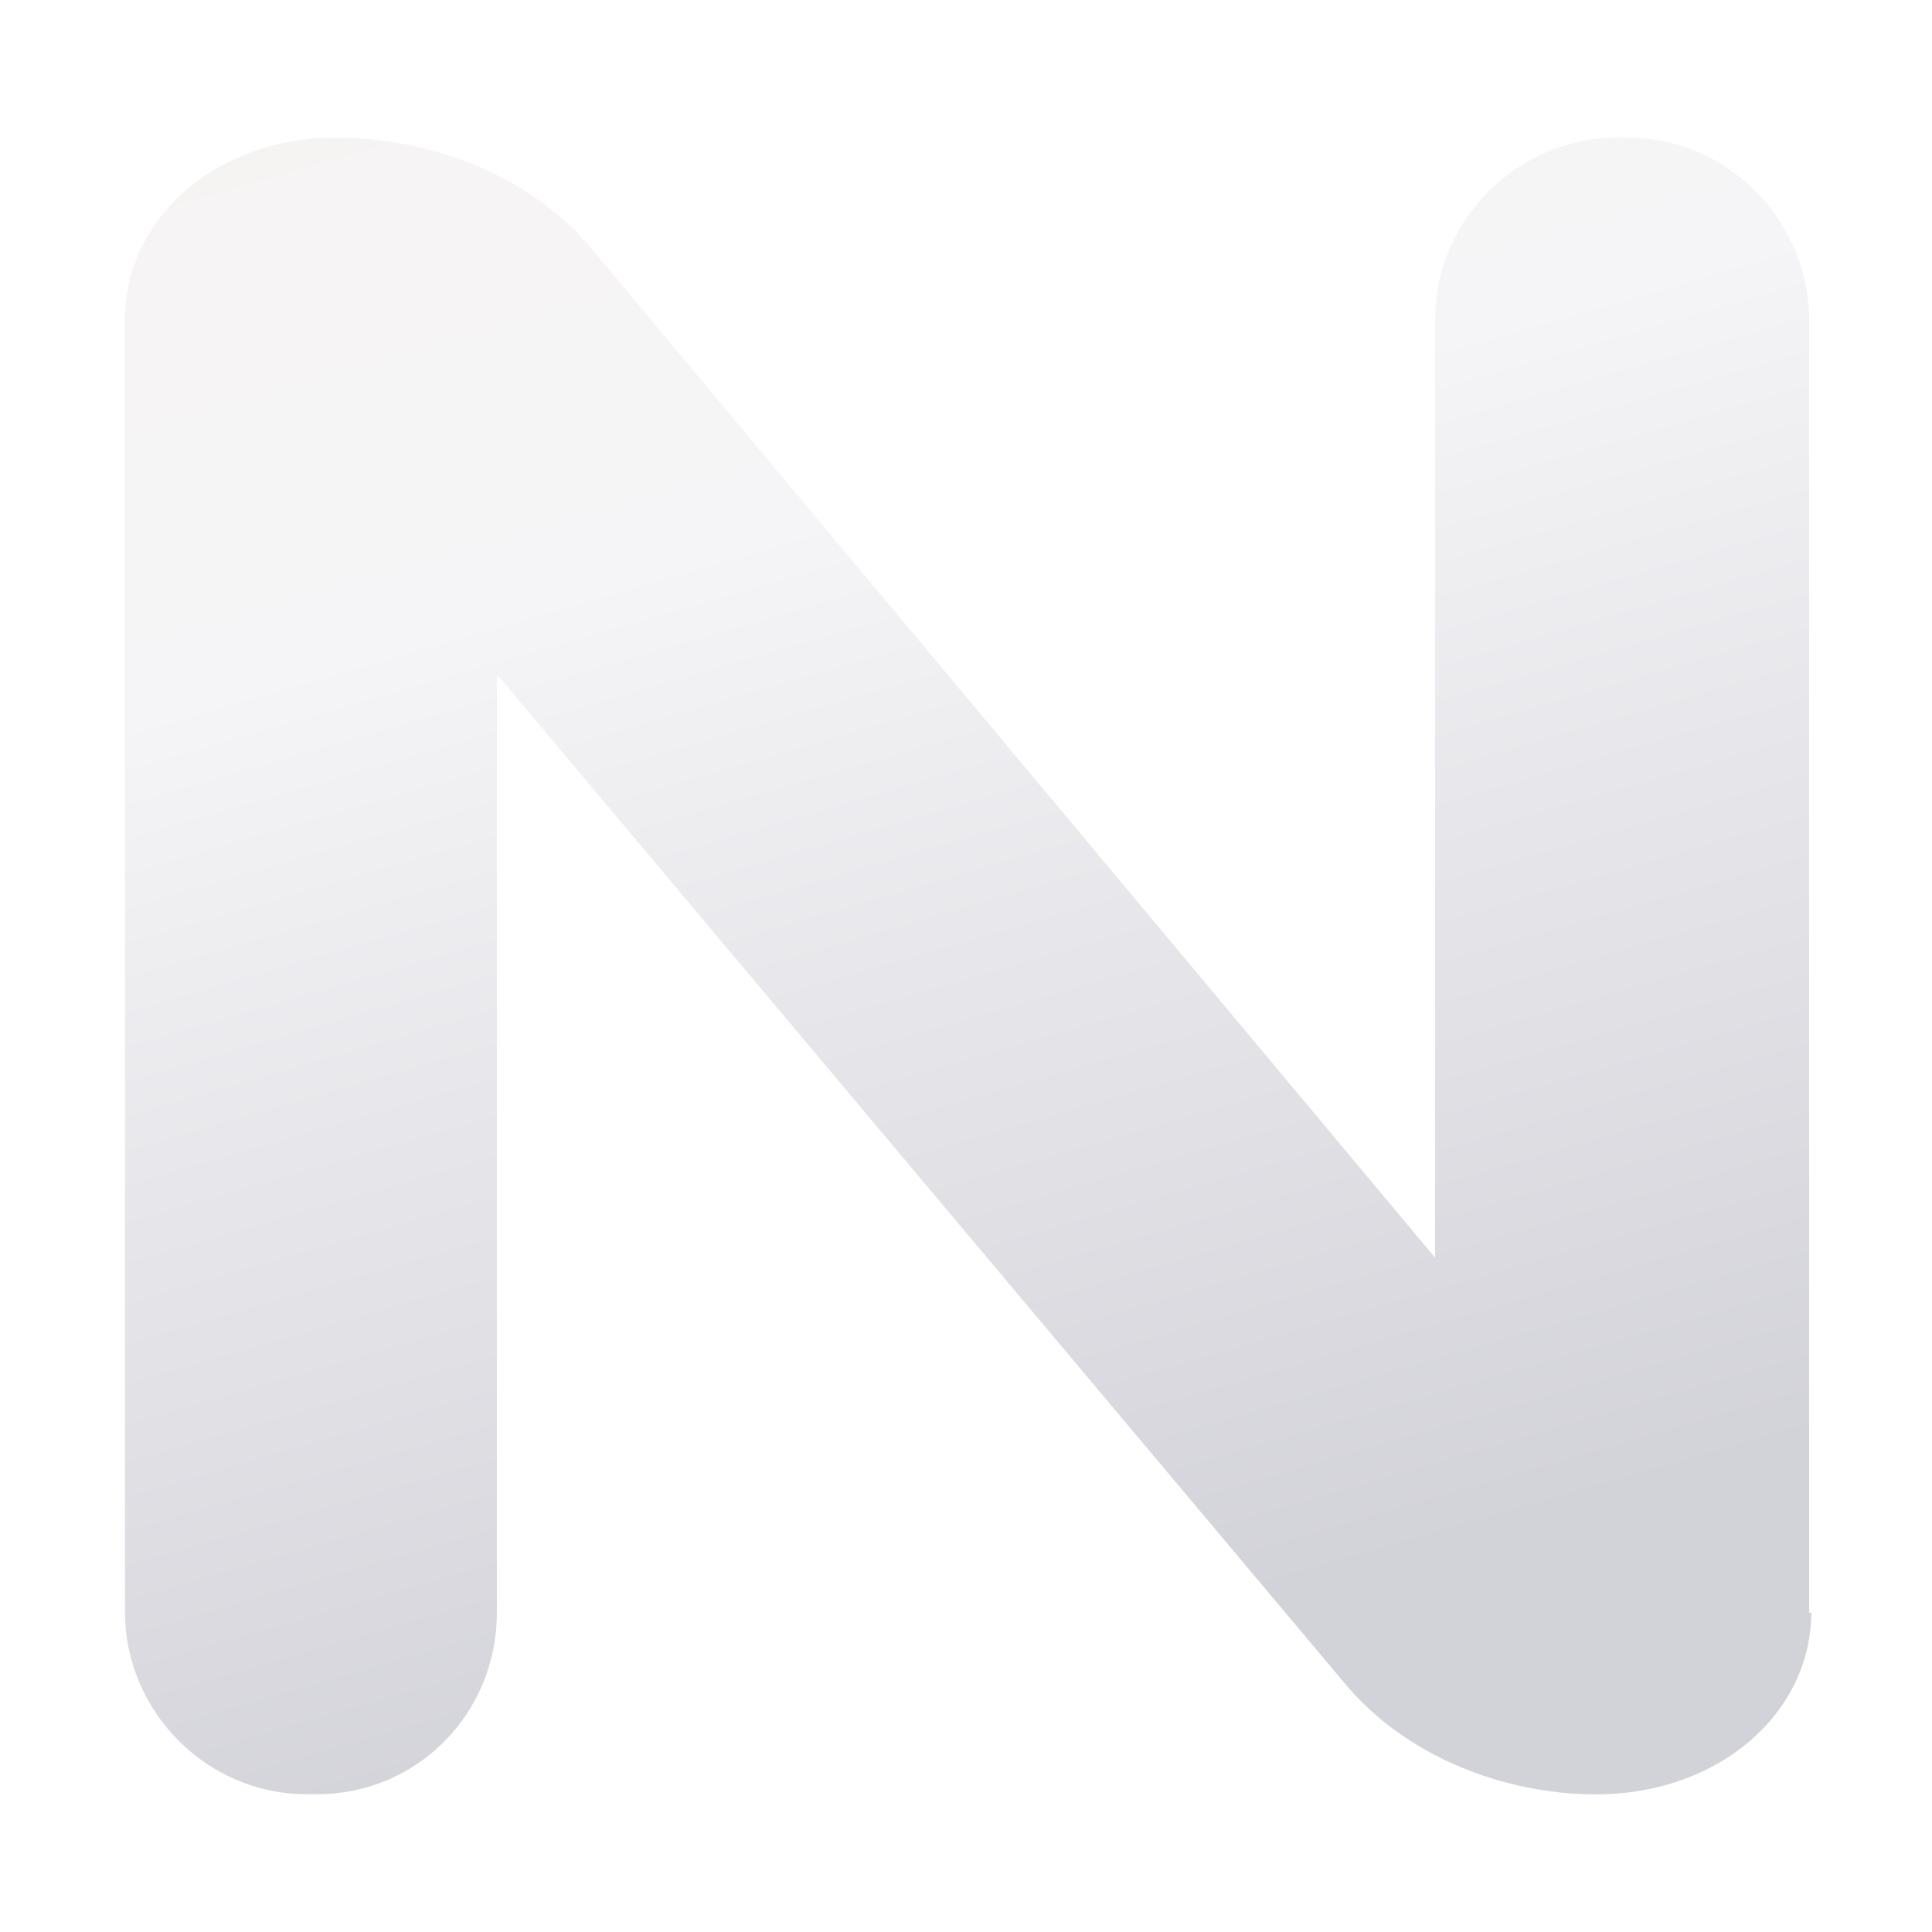
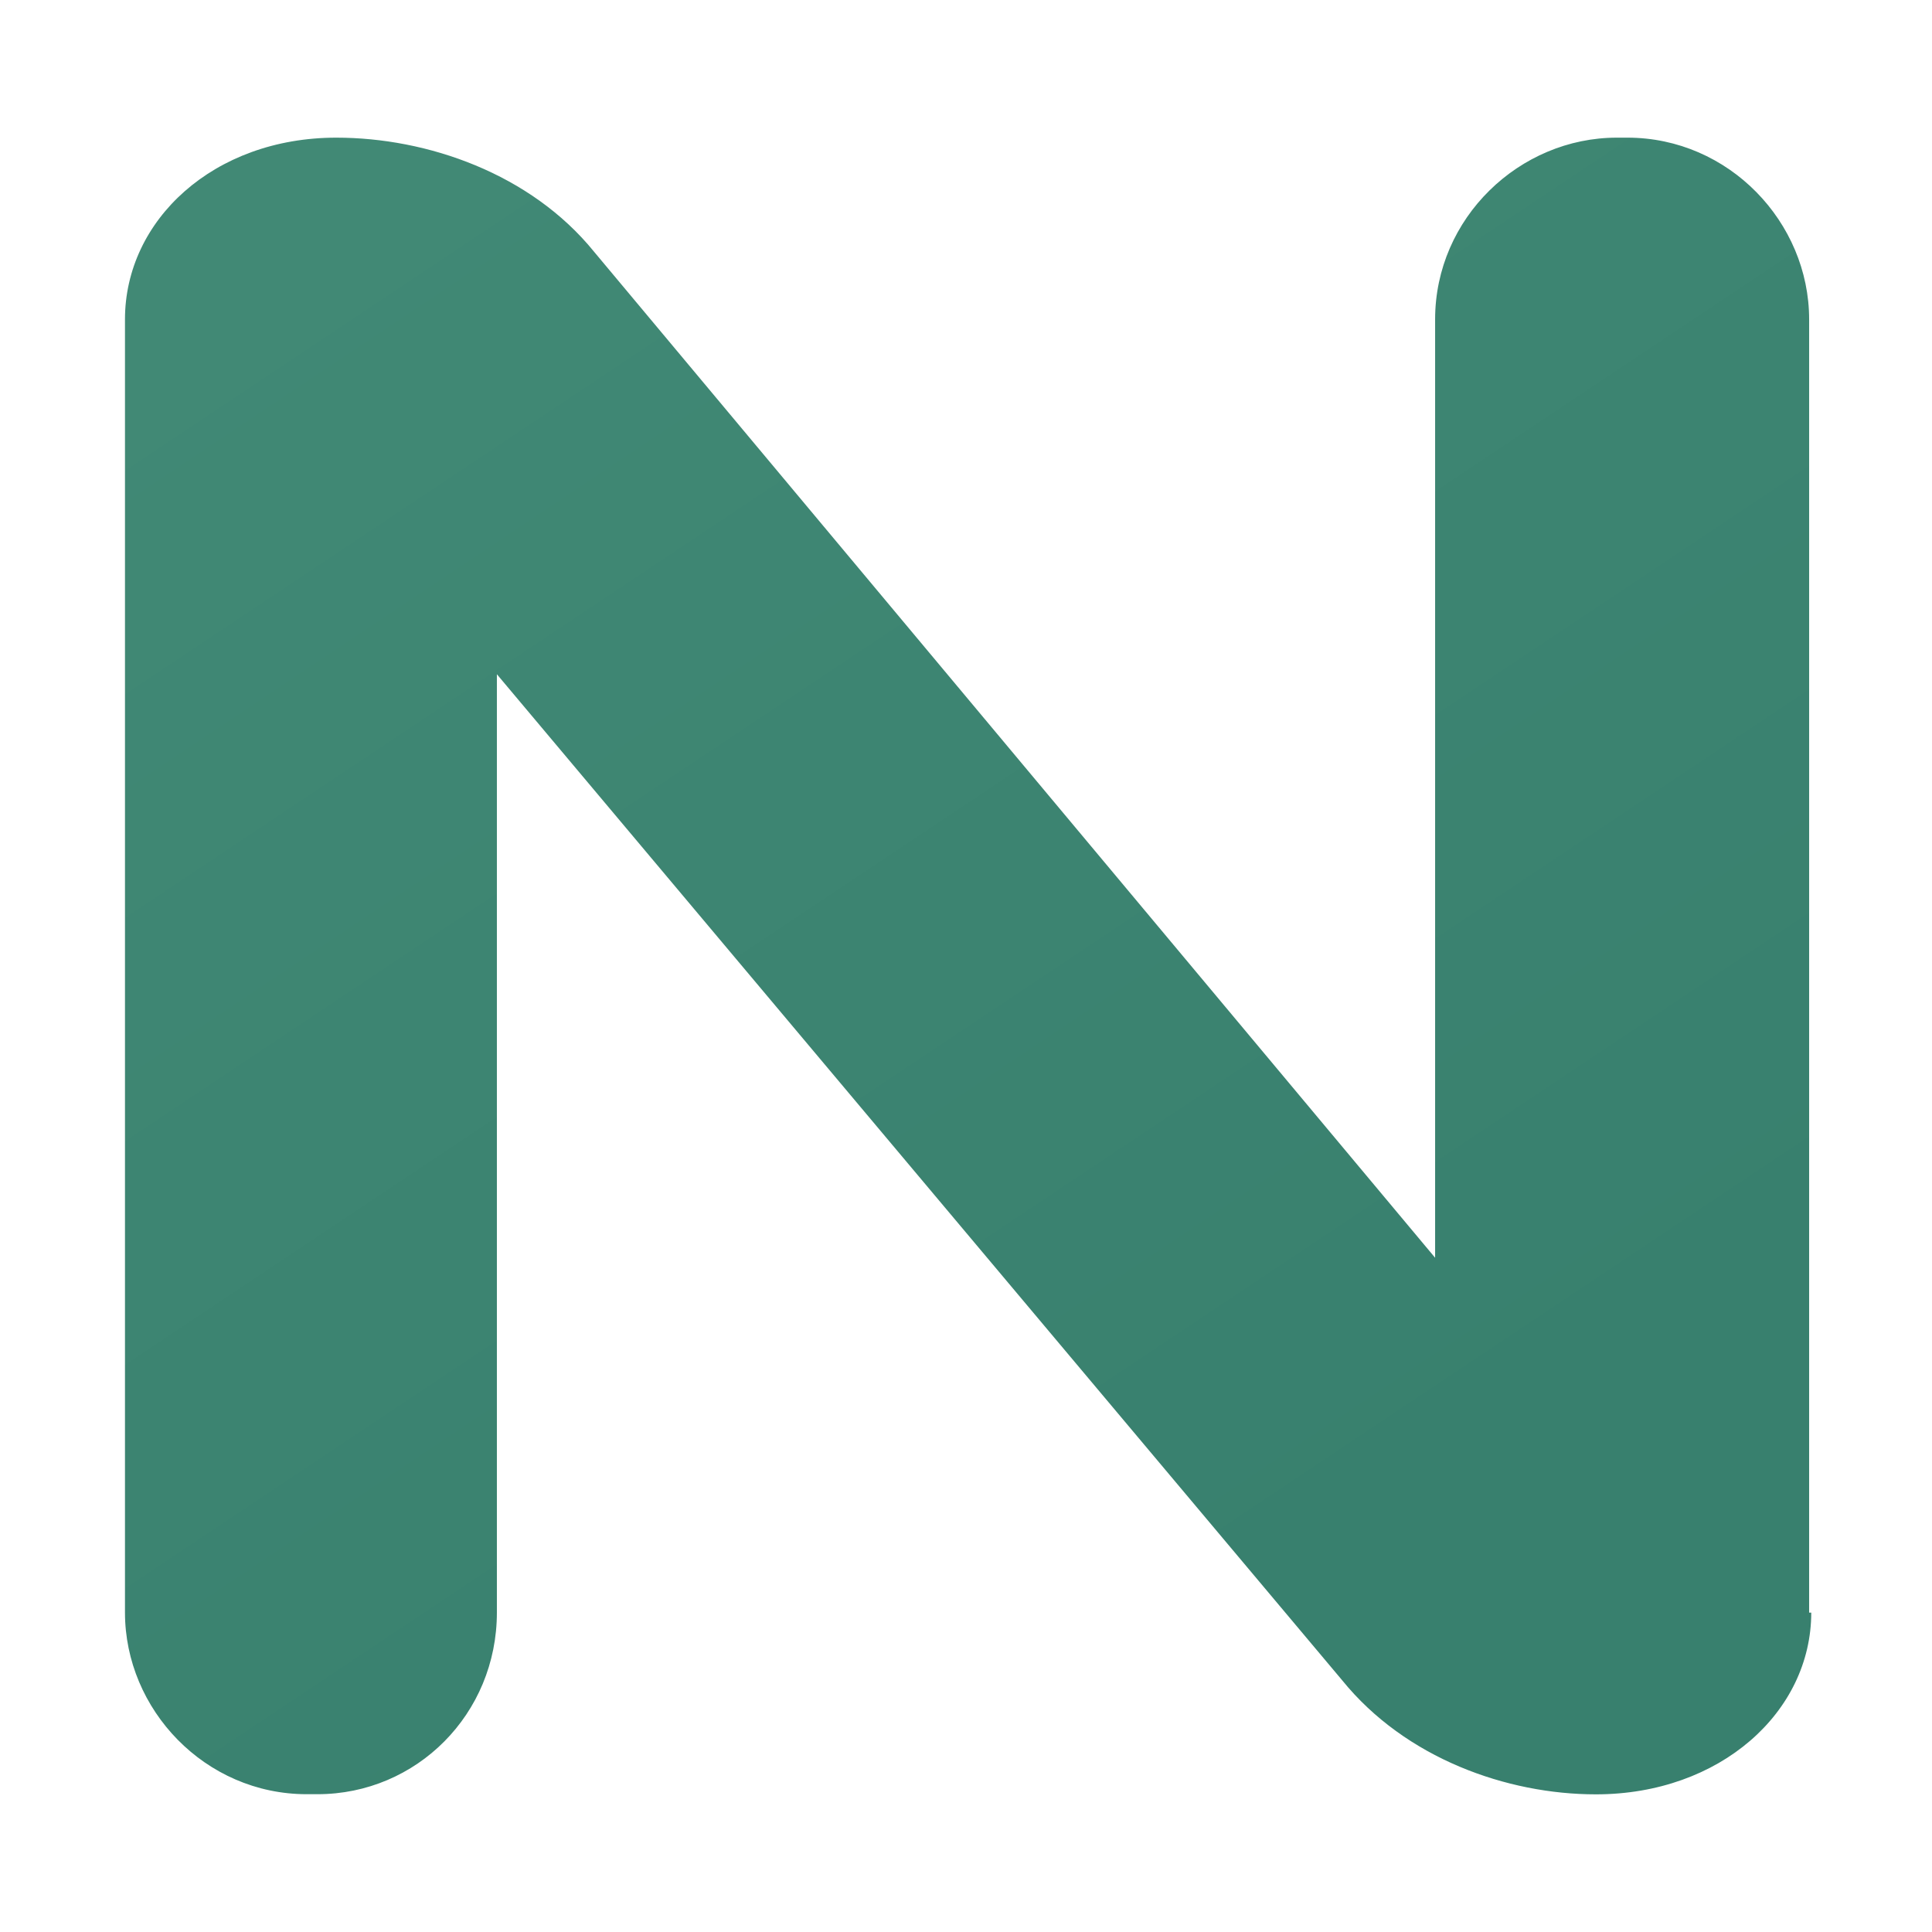
<svg xmlns="http://www.w3.org/2000/svg" width="64" height="64" viewBox="0 0 64 64">
  <g id="frameless-artwork" transform="translate(-12.8 -12.8) scale(1.4)">
    <defs>
      <linearGradient id="enamel" x1="0" y1="0" x2=".6" y2="1">
        <stop stop-color="#f5c3ca" />
        <stop offset=".4" stop-color="#e88bb6" />
        <stop offset="1" stop-color="#a4688f" />
      </linearGradient>
      <linearGradient id="ink" x1="0" y1="0" x2="1" y2="1">
        <stop stop-color="#f3b6c0" />
        <stop offset=".6" stop-color="#e56ea1" />
        <stop offset="1" stop-color="#a25682" />
      </linearGradient>
      <linearGradient id="gem" x1="0" y1="0" x2="1" y2="1">
        <stop stop-color="#ceb7cc" />
        <stop offset=".5" stop-color="#9272ba" />
        <stop offset="1" stop-color="#6e5991" />
      </linearGradient>
    </defs>
    <g stroke-linecap="round" stroke-linejoin="round" />
-     <svg x="12" y="12" width="40" height="40" viewBox="6 6 12 12">
-       <defs>
-         <linearGradient id="material-nginx-1" x1="0" y1="0" x2=".3" y2="1">
-           <stop offset="0" stop-color="#f6f4f3" />
-           <stop offset=".32" stop-color="#f5f5f7" />
-           <stop offset="1" stop-color="#d2d2d9" />
-         </linearGradient>
-       </defs>
-       <path d="M18 16.59c0 .705-.646 1.29-1.529 1.29-.631 0-1.351-.255-1.801-.81l-6-7.141v6.66c0 .721-.57 1.29-1.274 1.29H7.32c-.721 0-1.29-.6-1.29-1.29V7.41c0-.705.63-1.29 1.5-1.29.646 0 1.38.255 1.83.81l5.97 7.141V7.41c0-.721.6-1.29 1.29-1.29h.075c.72 0 1.29.6 1.29 1.29v9.18H18z" fill="url(#material-nginx-1)" />
-     </svg>
+     <defs>
+       <linearGradient id="nginx-jade" gradientUnits="userSpaceOnUse" x1="0" y1="0" x2="12" y2="18">
+         <stop offset="0" stop-color="#438d79" />
+         <stop offset=".45" stop-color="#418975" />
+         <stop offset="1" stop-color="#38806e" />
+       </linearGradient>
+     </defs>
+     <g data-material="authored">
+       <svg x="12" y="12" width="40" height="40" viewBox="6 6 12 12">
+         <path d="M18 16.59c0 .705-.646 1.29-1.529 1.29-.631 0-1.351-.255-1.801-.81l-6-7.141v6.66c0 .721-.57 1.29-1.274 1.29H7.32c-.721 0-1.29-.6-1.29-1.29V7.41c0-.705.63-1.29 1.5-1.29.646 0 1.38.255 1.83.81l5.97 7.141V7.41c0-.721.6-1.29 1.29-1.29h.075c.72 0 1.29.6 1.29 1.29v9.18H18z" fill="url(#nginx-jade)" />
+       </svg>
+     </g>
  </g>
</svg>
